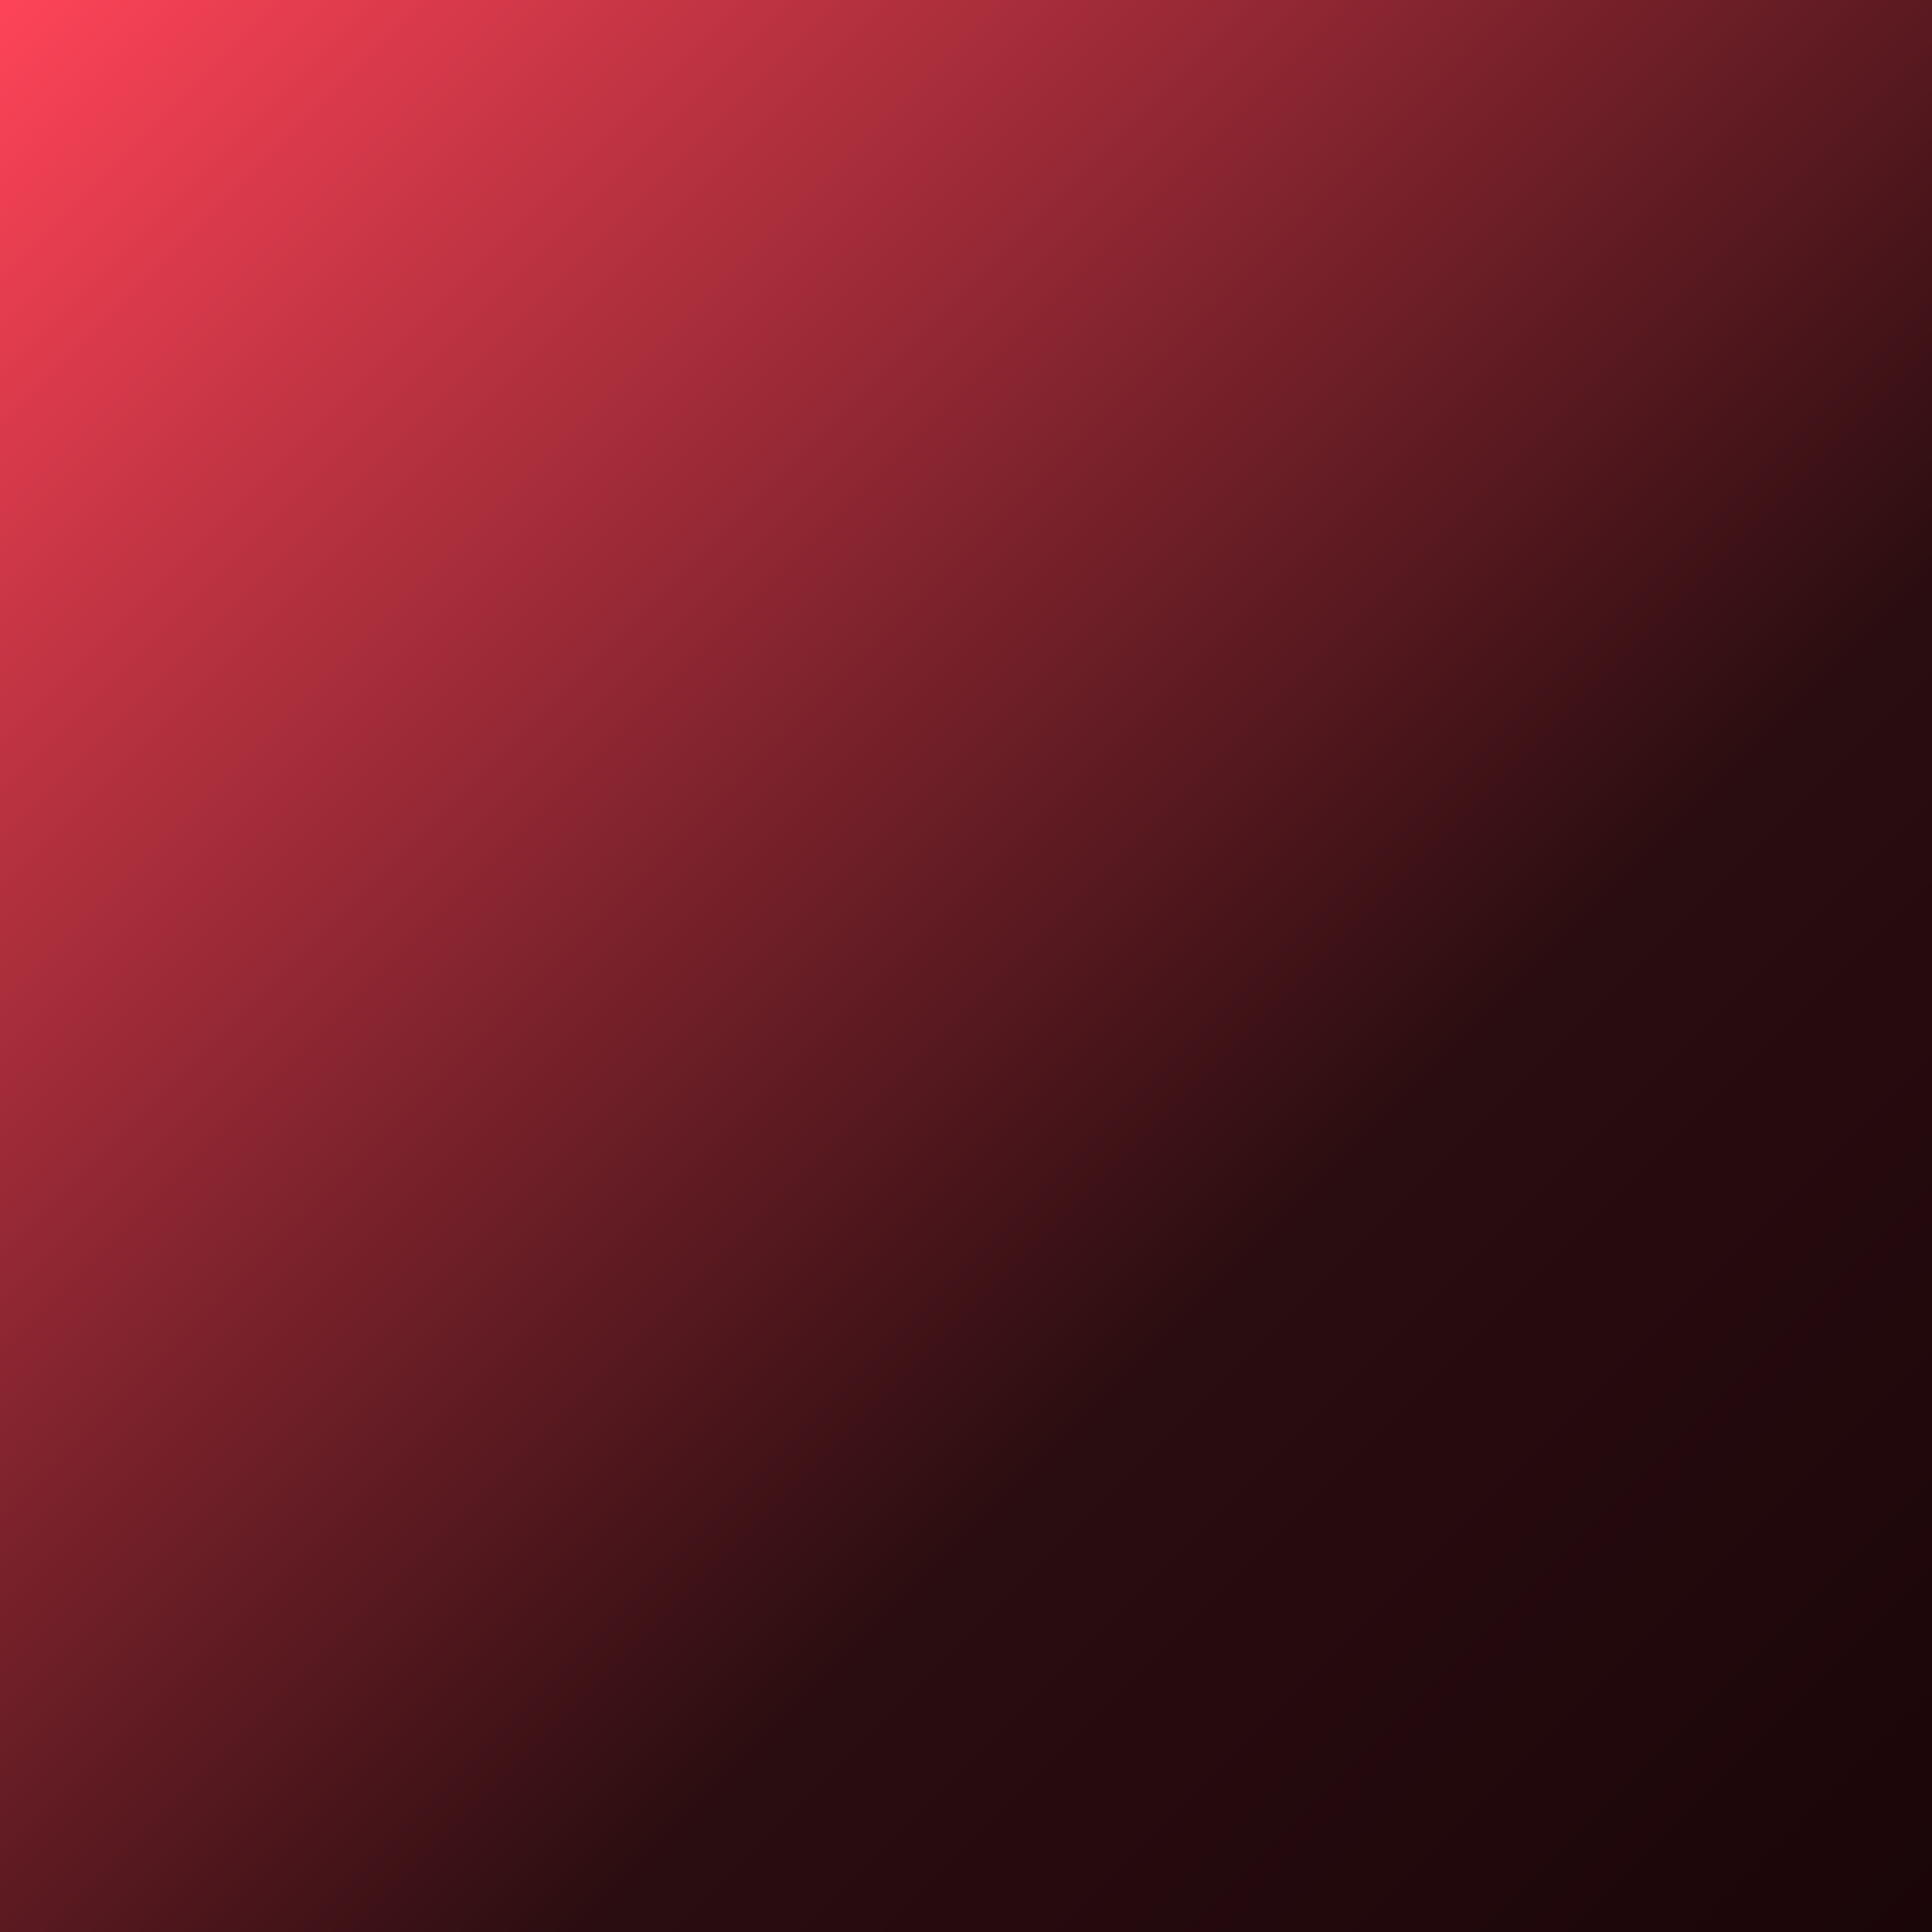
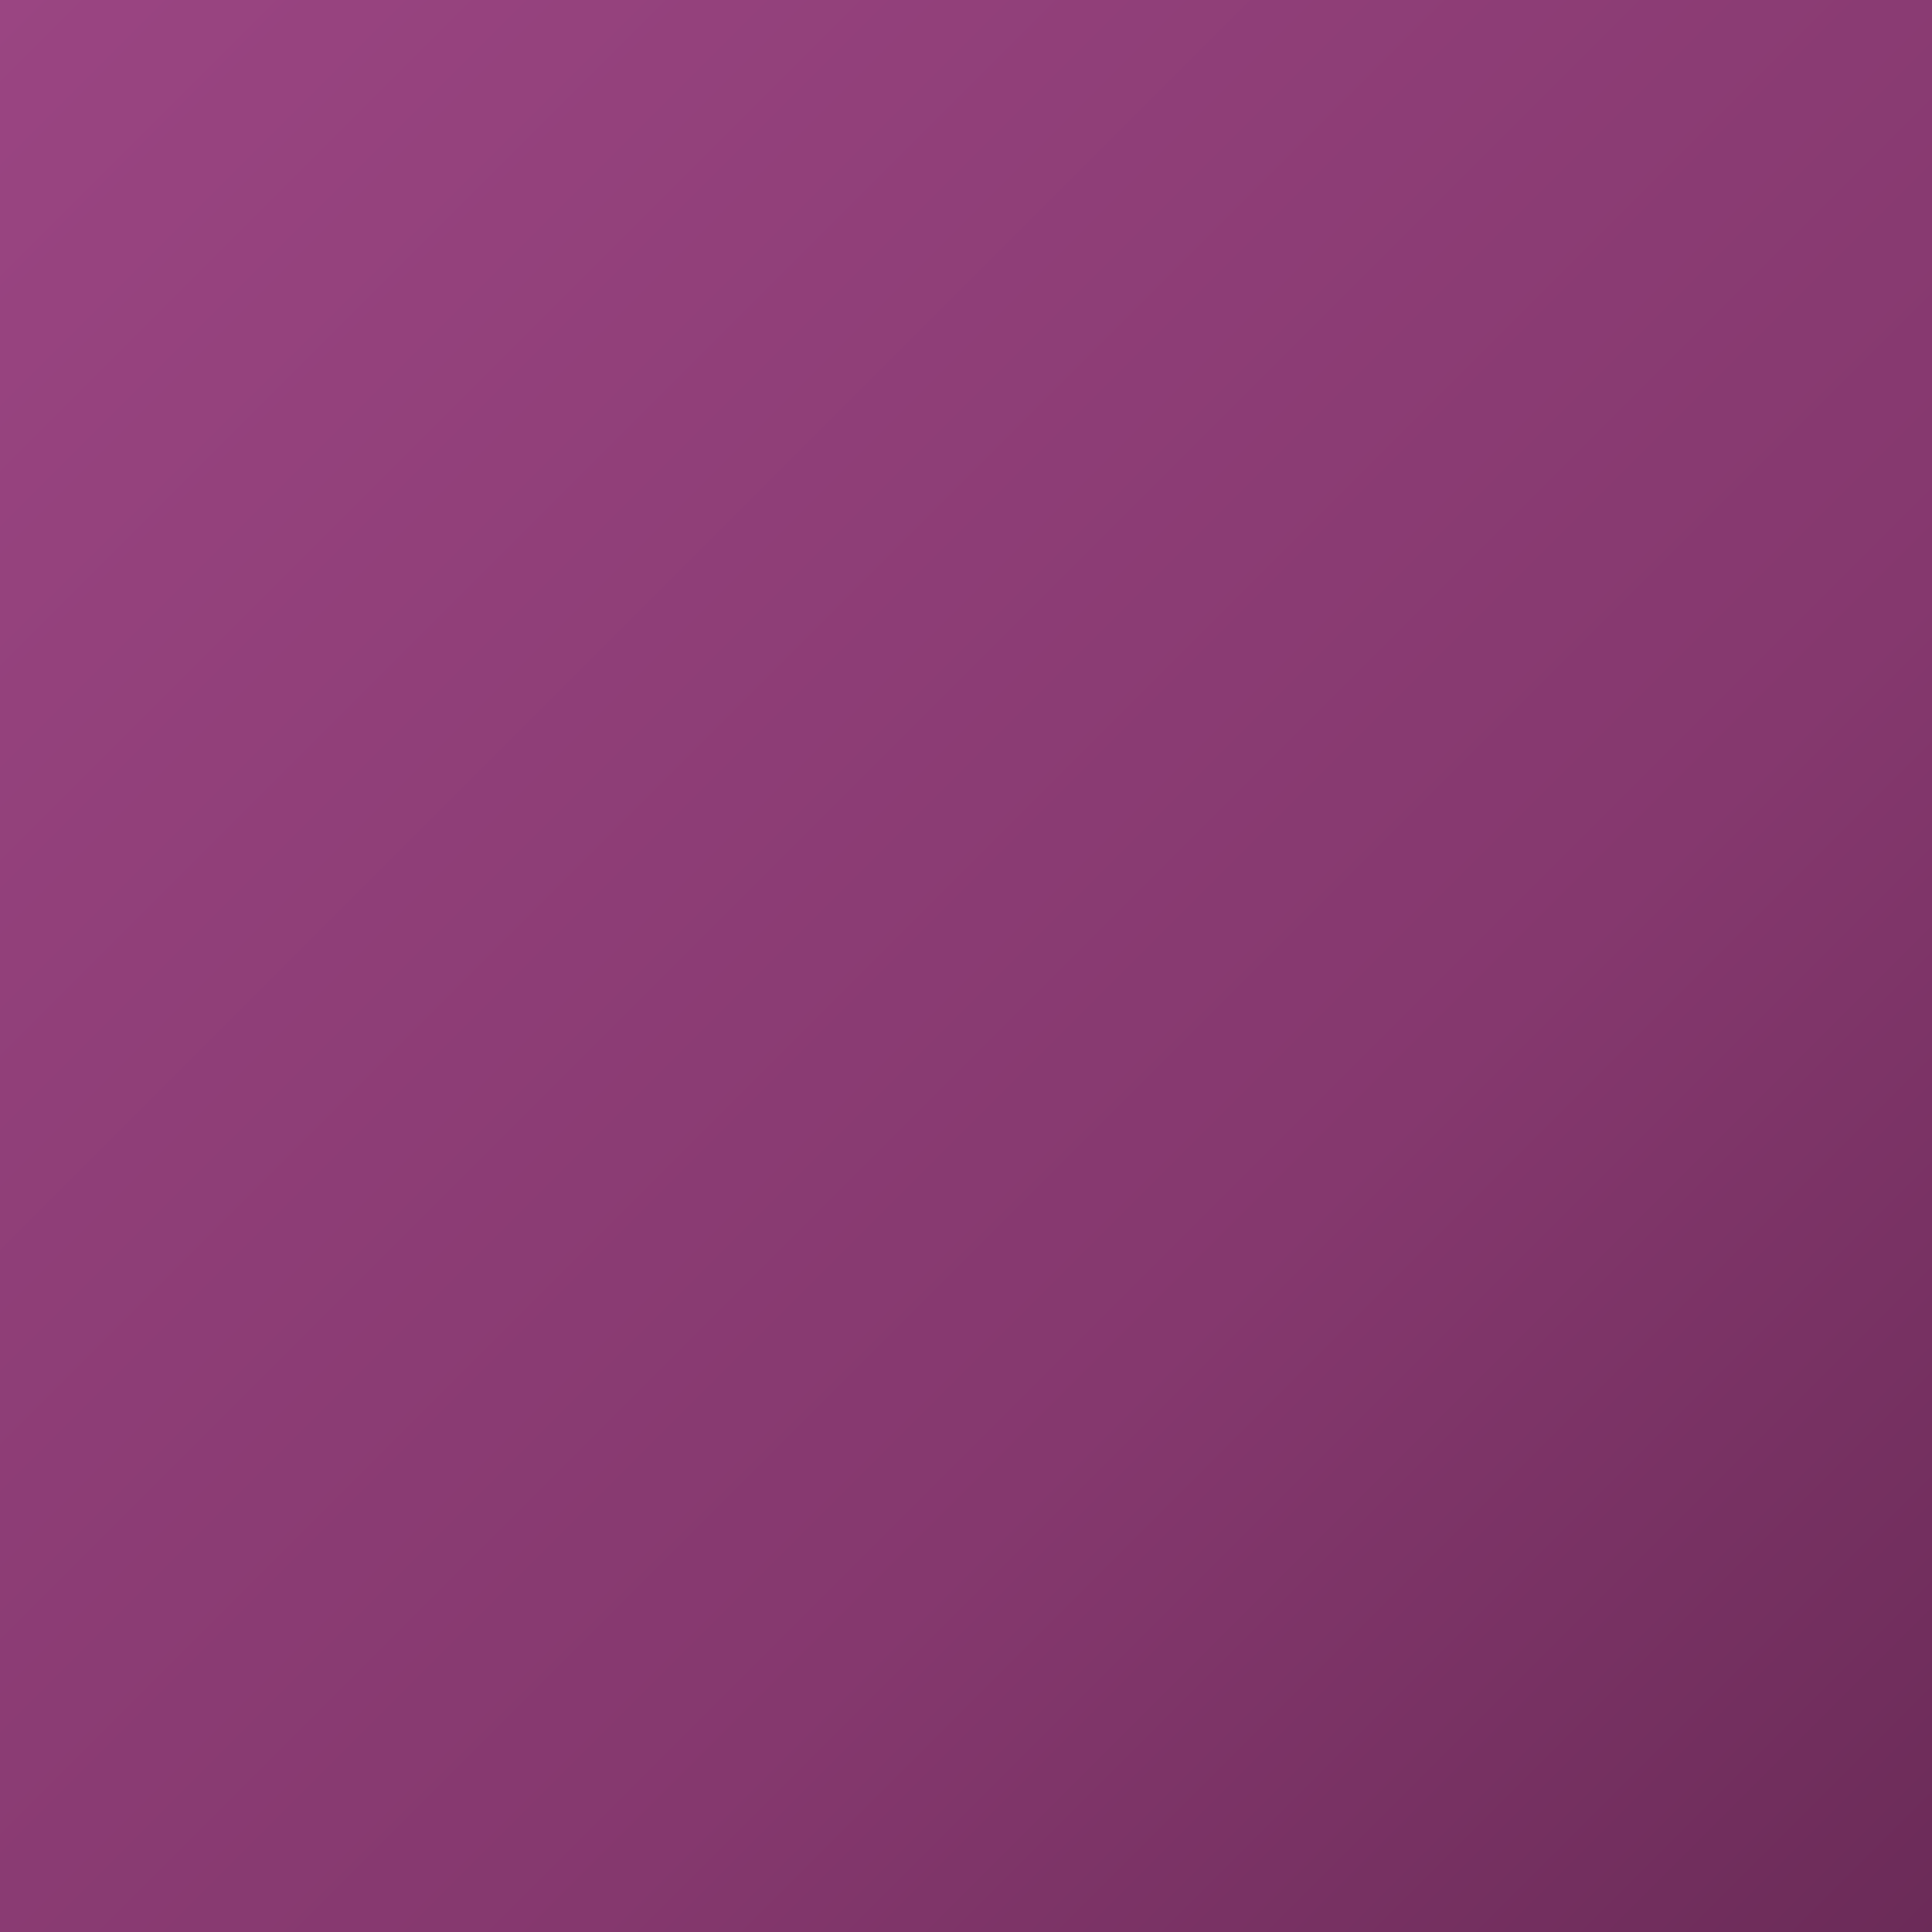
<svg xmlns="http://www.w3.org/2000/svg" viewBox="0 0 512 512">
  <defs>
    <linearGradient id="g" x1="0" y1="0" x2="1" y2="1">
-       <stop offset="0" stop-color="#ff4458" />
-       <stop offset="0.65" stop-color="#2a0d10" />
-       <stop offset="1" stop-color="#1a0509" />
+       <stop offset="0" stop-color="#9a4582" />
+       <stop offset="0.65" stop-color="#85386e" />
+       <stop offset="1" stop-color="#6b2b58" />
    </linearGradient>
  </defs>
  <rect width="512" height="512" fill="url(#g)" />
</svg>
